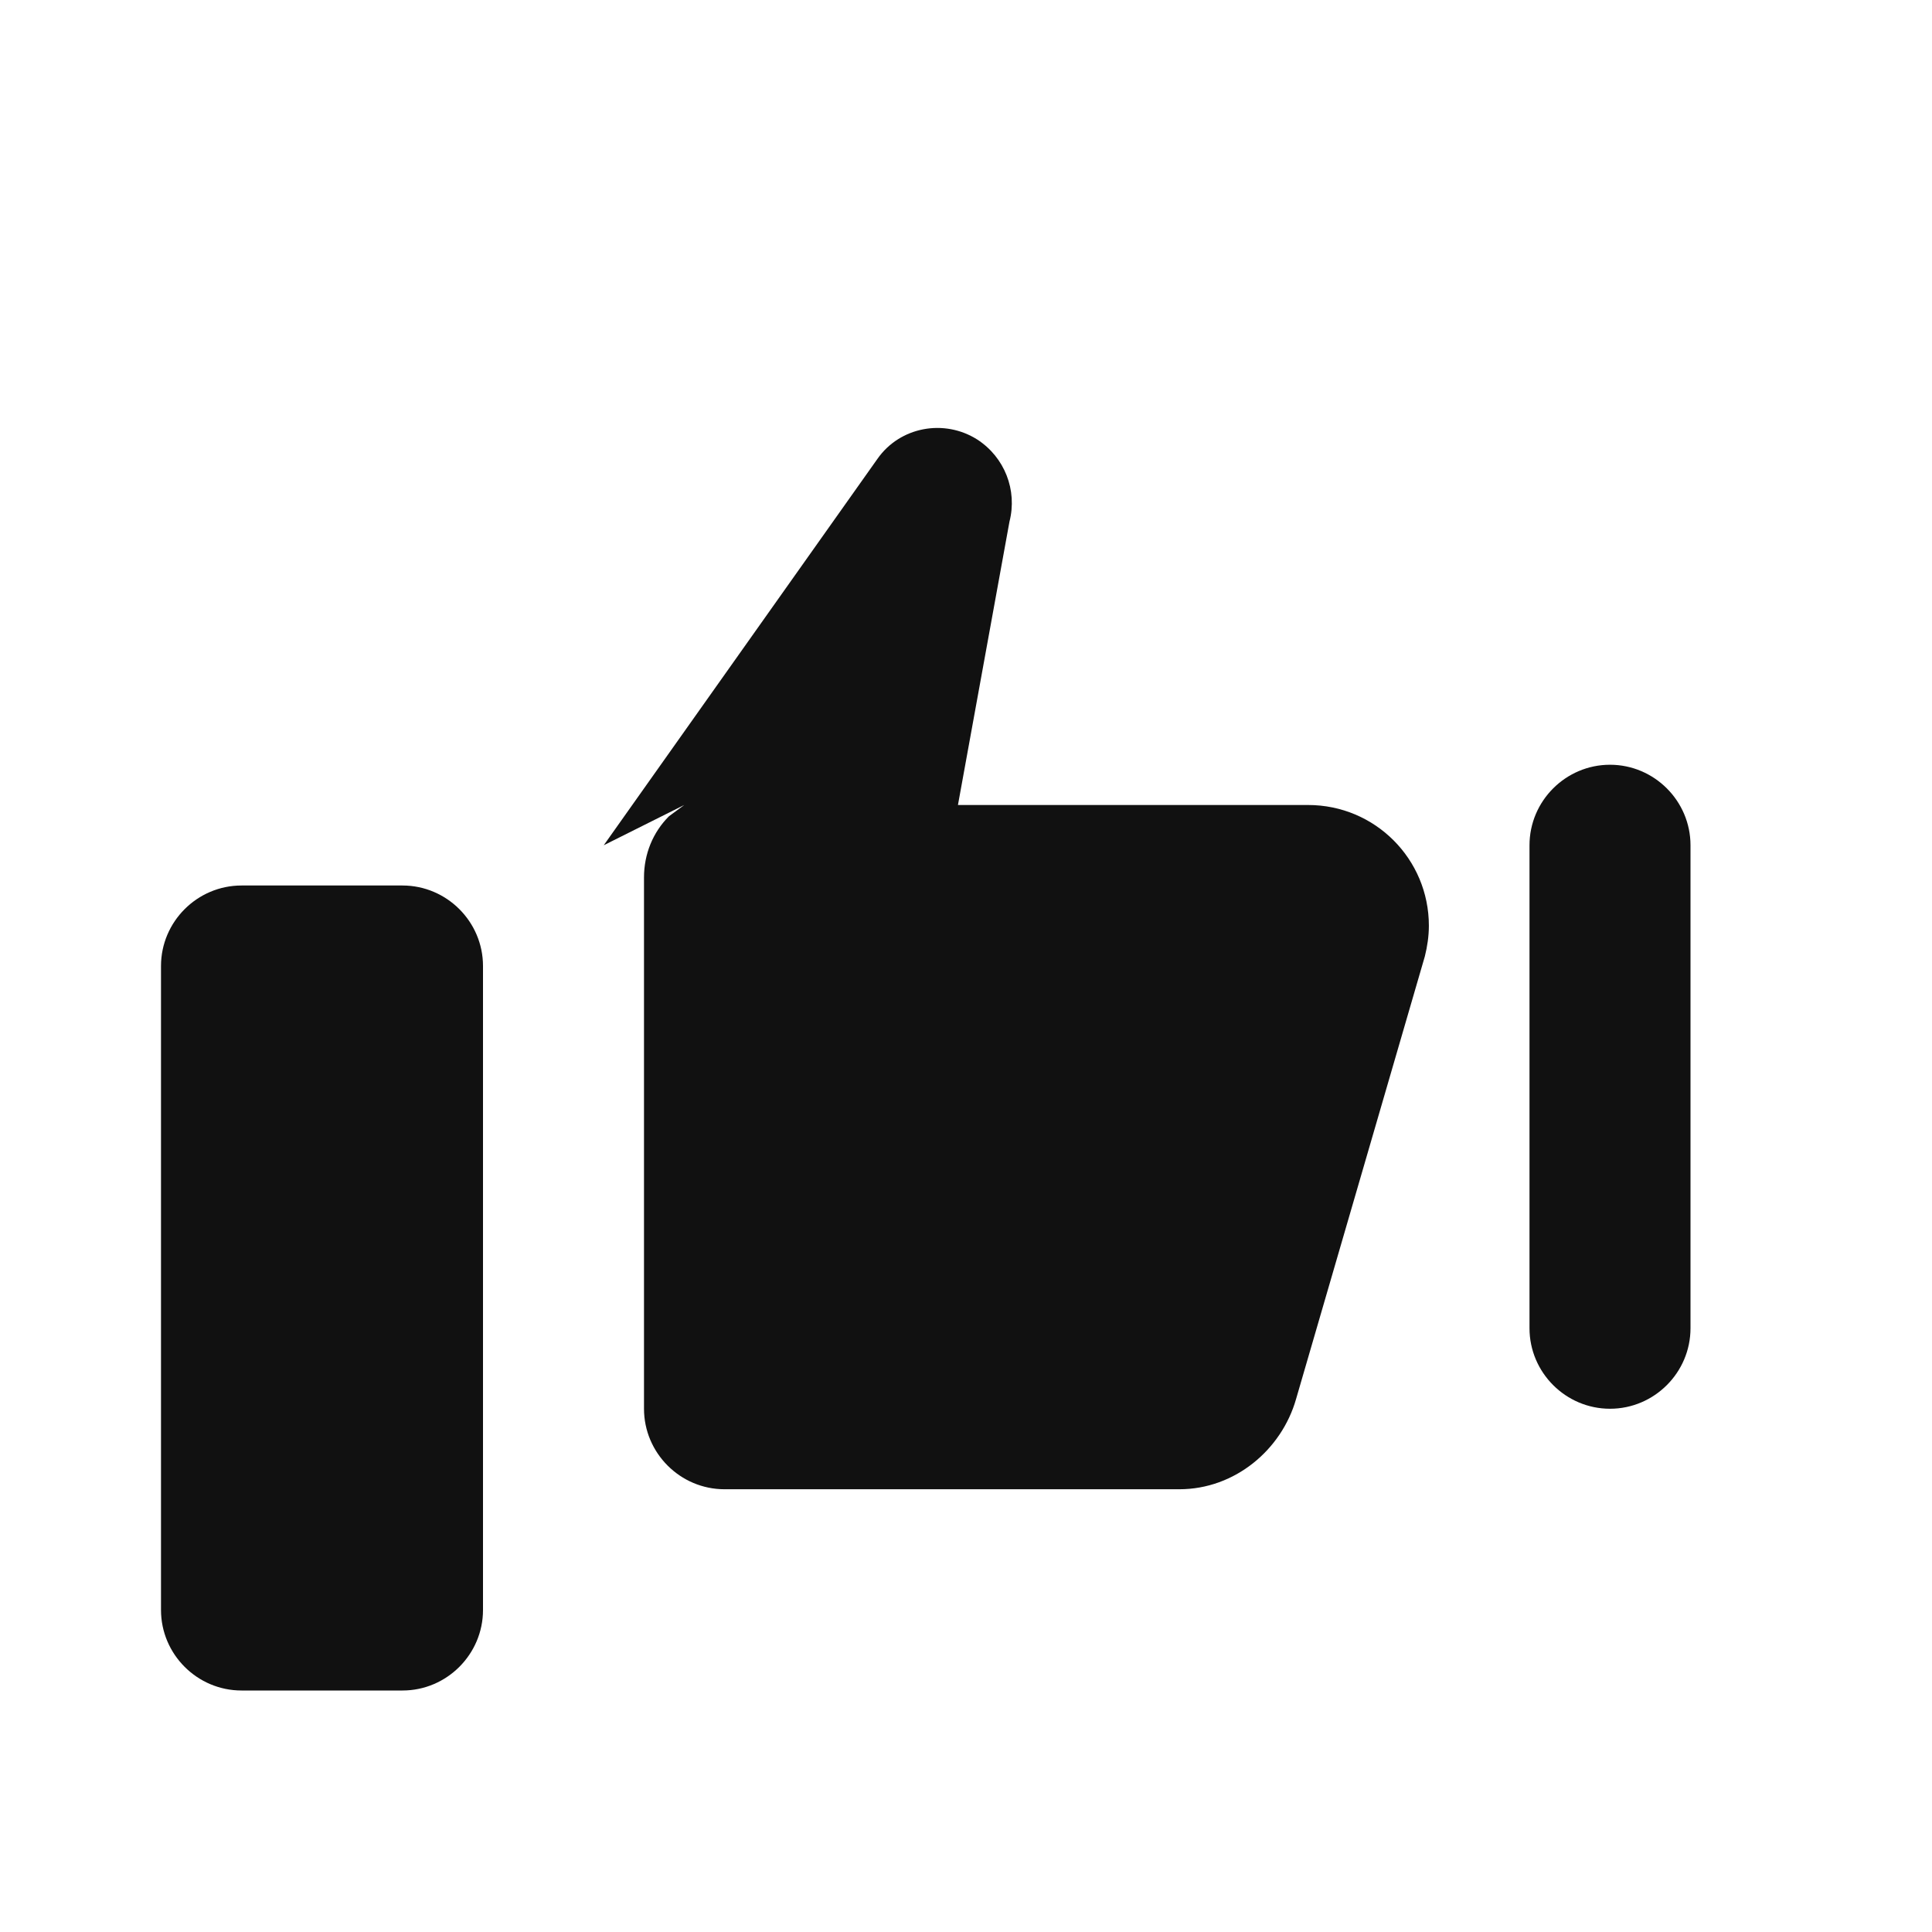
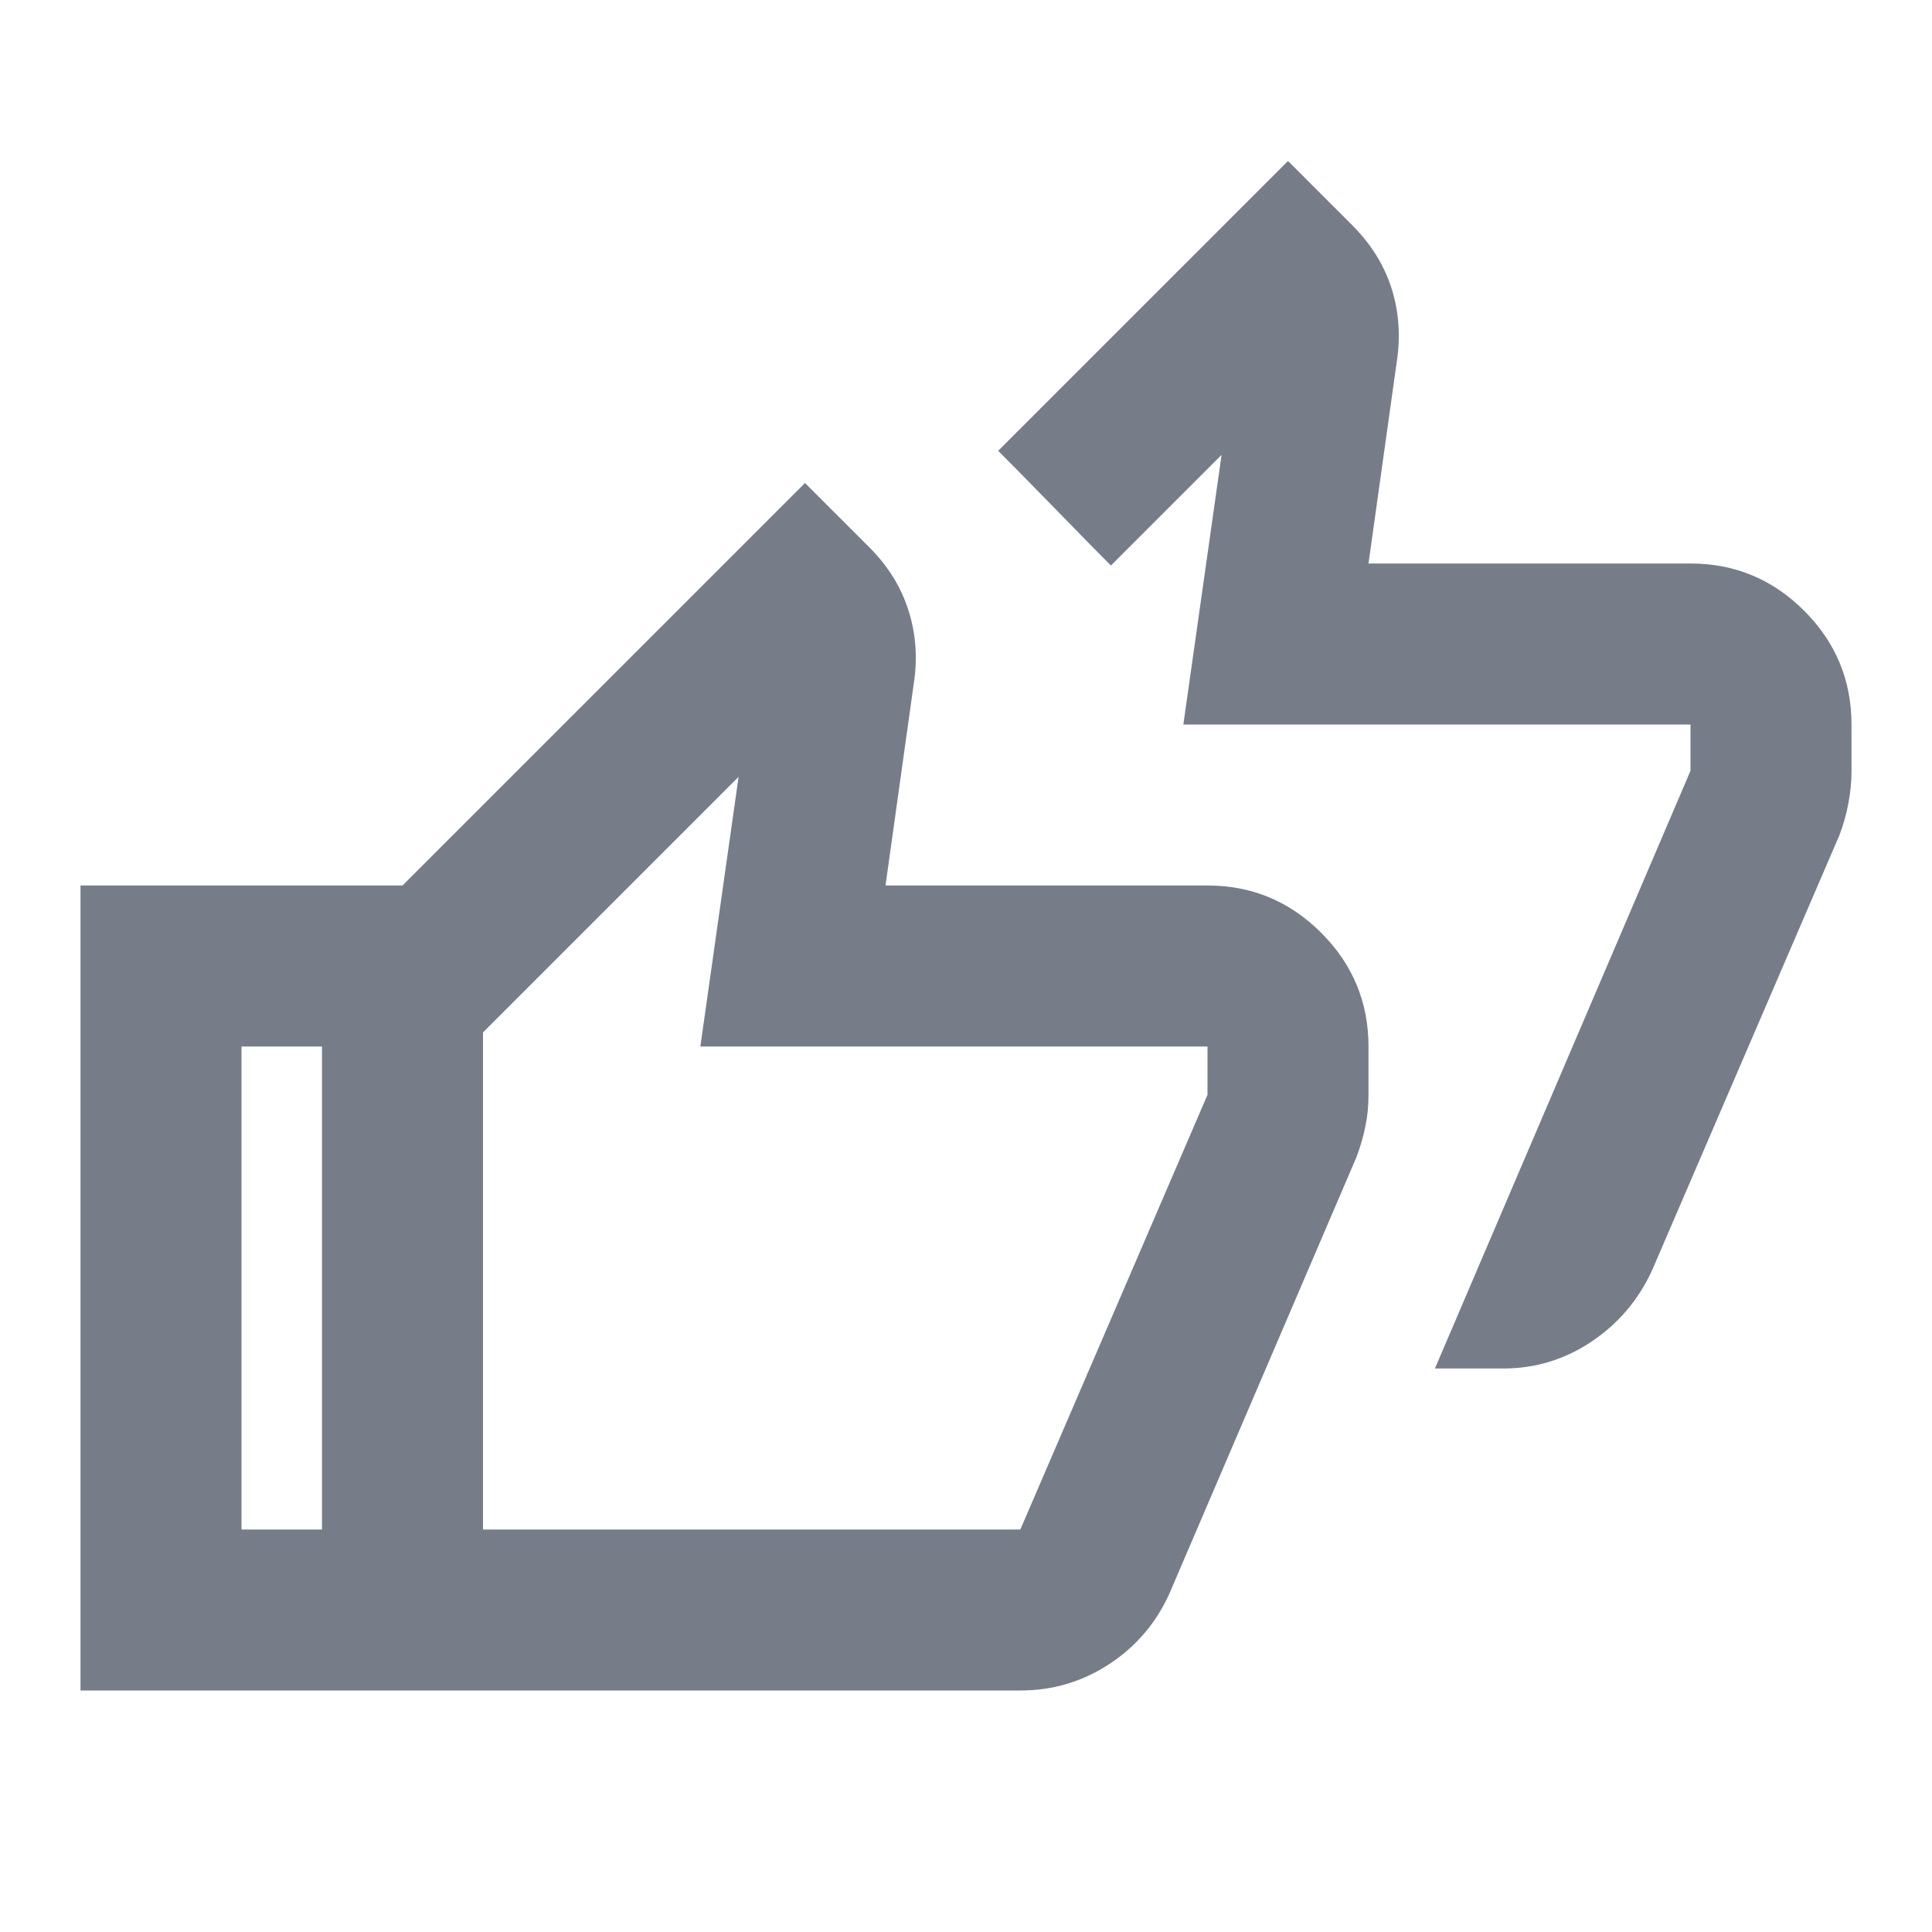
<svg xmlns="http://www.w3.org/2000/svg" width="24" height="24" viewBox="0 0 24 24" fill="none">
-   <path d="M2 20c0 .55.45 1 1 1h2c.55 0 1-.45 1-1v-8c0-.55-.45-1-1-1H3c-.55 0-1 .45-1 1v8zm5.5-9.5 3.4-4.8c.28-.4.83-.5 1.24-.24.34.22.5.63.4 1.02L11.9 10h4.35c.83 0 1.5.67 1.5 1.5 0 .13-.02.26-.05.38l-1.6 5.5c-.18.63-.76 1.12-1.45 1.12H9c-.55 0-1-.45-1-1v-6.6c0-.29.11-.56.31-.76l.19-.14zM19 10.5c0-.55.45-1 1-1s1 .45 1 1v6c0 .55-.45 1-1 1s-1-.45-1-1v-6z" fill="#111111" />
+   <g id="Frame">
+     <path id="Vector" d="M17.825 17L21 9.575V9H14.7L15.175 5.65L13.8 7.025C13.667 6.892 13.433 6.654 13.1 6.312C12.767 5.971 12.533 5.733 12.4 5.6L16 2L16.8 2.8C17.033 3.033 17.196 3.296 17.288 3.587C17.379 3.879 17.4 4.183 17.35 4.5L17 7H21C21.55 7 22.021 7.196 22.413 7.588C22.804 7.979 23 8.45 23 9V9.575C23 9.708 22.988 9.842 22.962 9.975C22.938 10.108 22.9 10.242 22.85 10.375L20.525 15.775C20.358 16.142 20.108 16.438 19.775 16.663C19.442 16.887 19.075 17 18.675 17H17.825ZM6 21H1V11H6V13H3V19H6V21ZM12.675 21H4V12L10 6L10.8 6.8C11.033 7.033 11.196 7.296 11.287 7.588C11.379 7.879 11.4 8.183 11.35 8.5L11 11H15C15.55 11 16.021 11.196 16.413 11.588C16.804 11.979 17 12.45 17 13V13.6C17 13.733 16.988 13.863 16.962 13.988C16.938 14.113 16.9 14.242 16.85 14.375L14.525 19.8C14.358 20.167 14.108 20.458 13.775 20.675C13.442 20.892 13.075 21 12.675 21ZM12.675 19L15 13.6V13H8.7L9.175 9.65L6 12.825V19H12.675Z" fill="#777C89" />
+   </g>
</svg>
